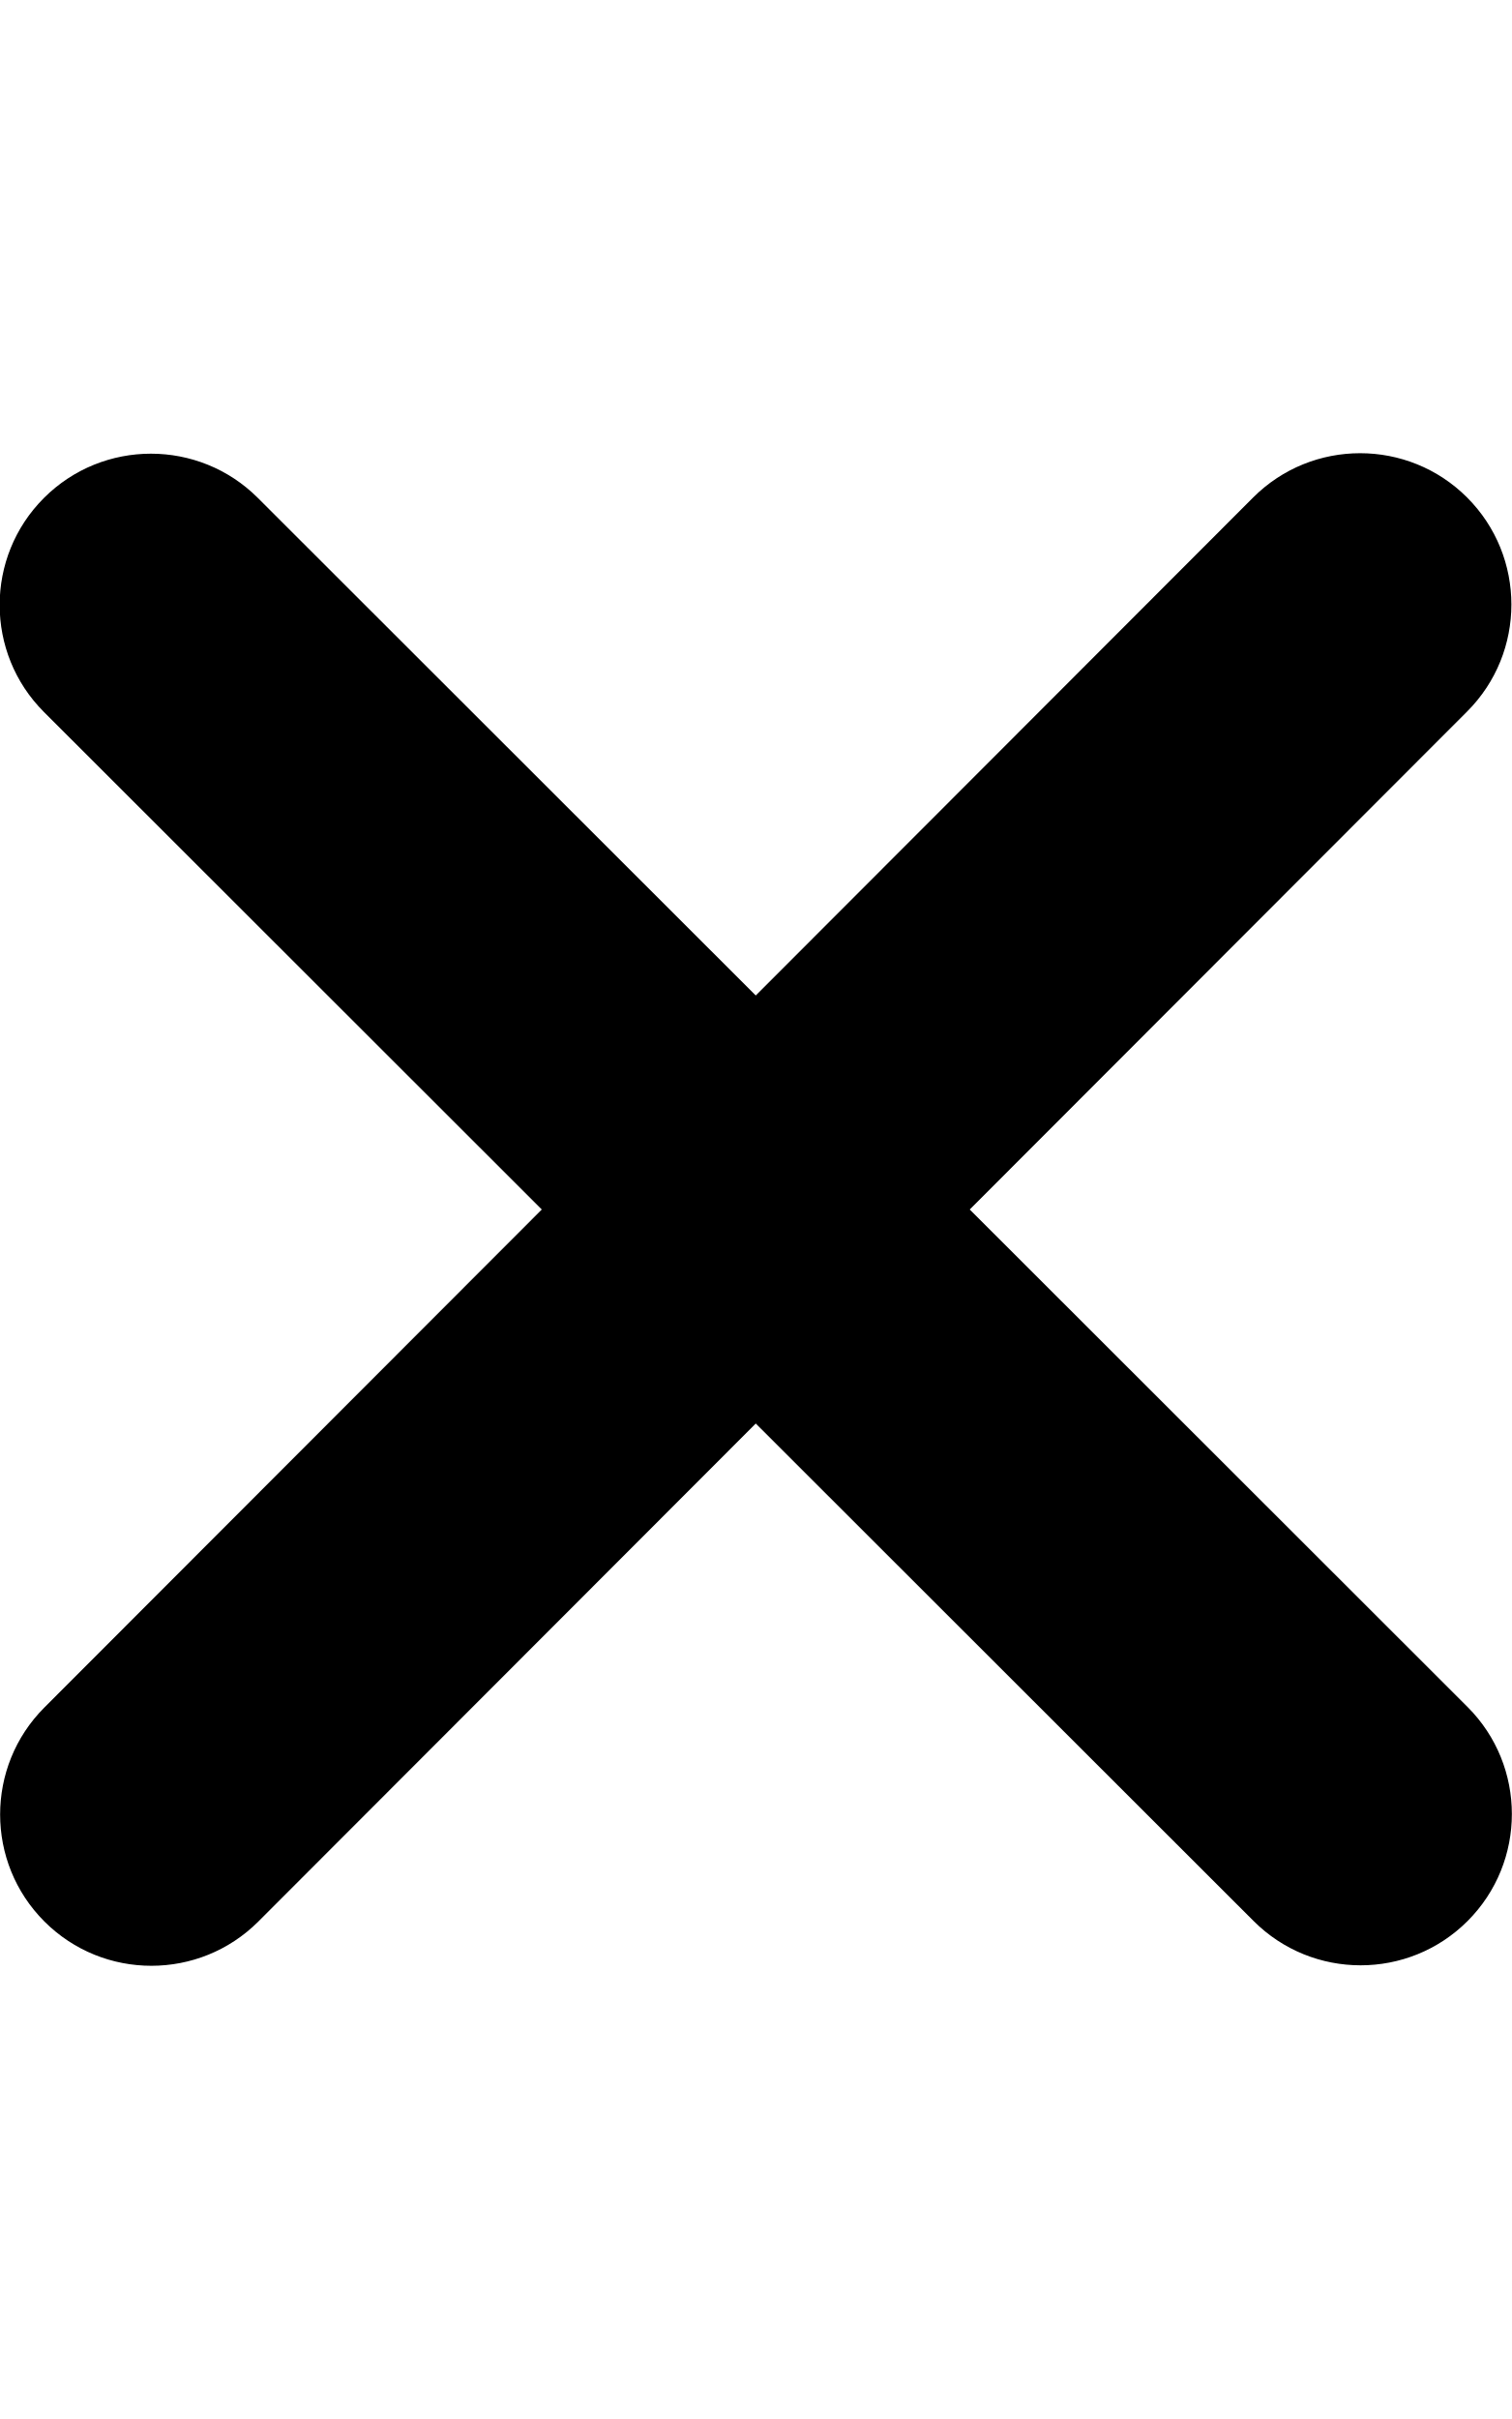
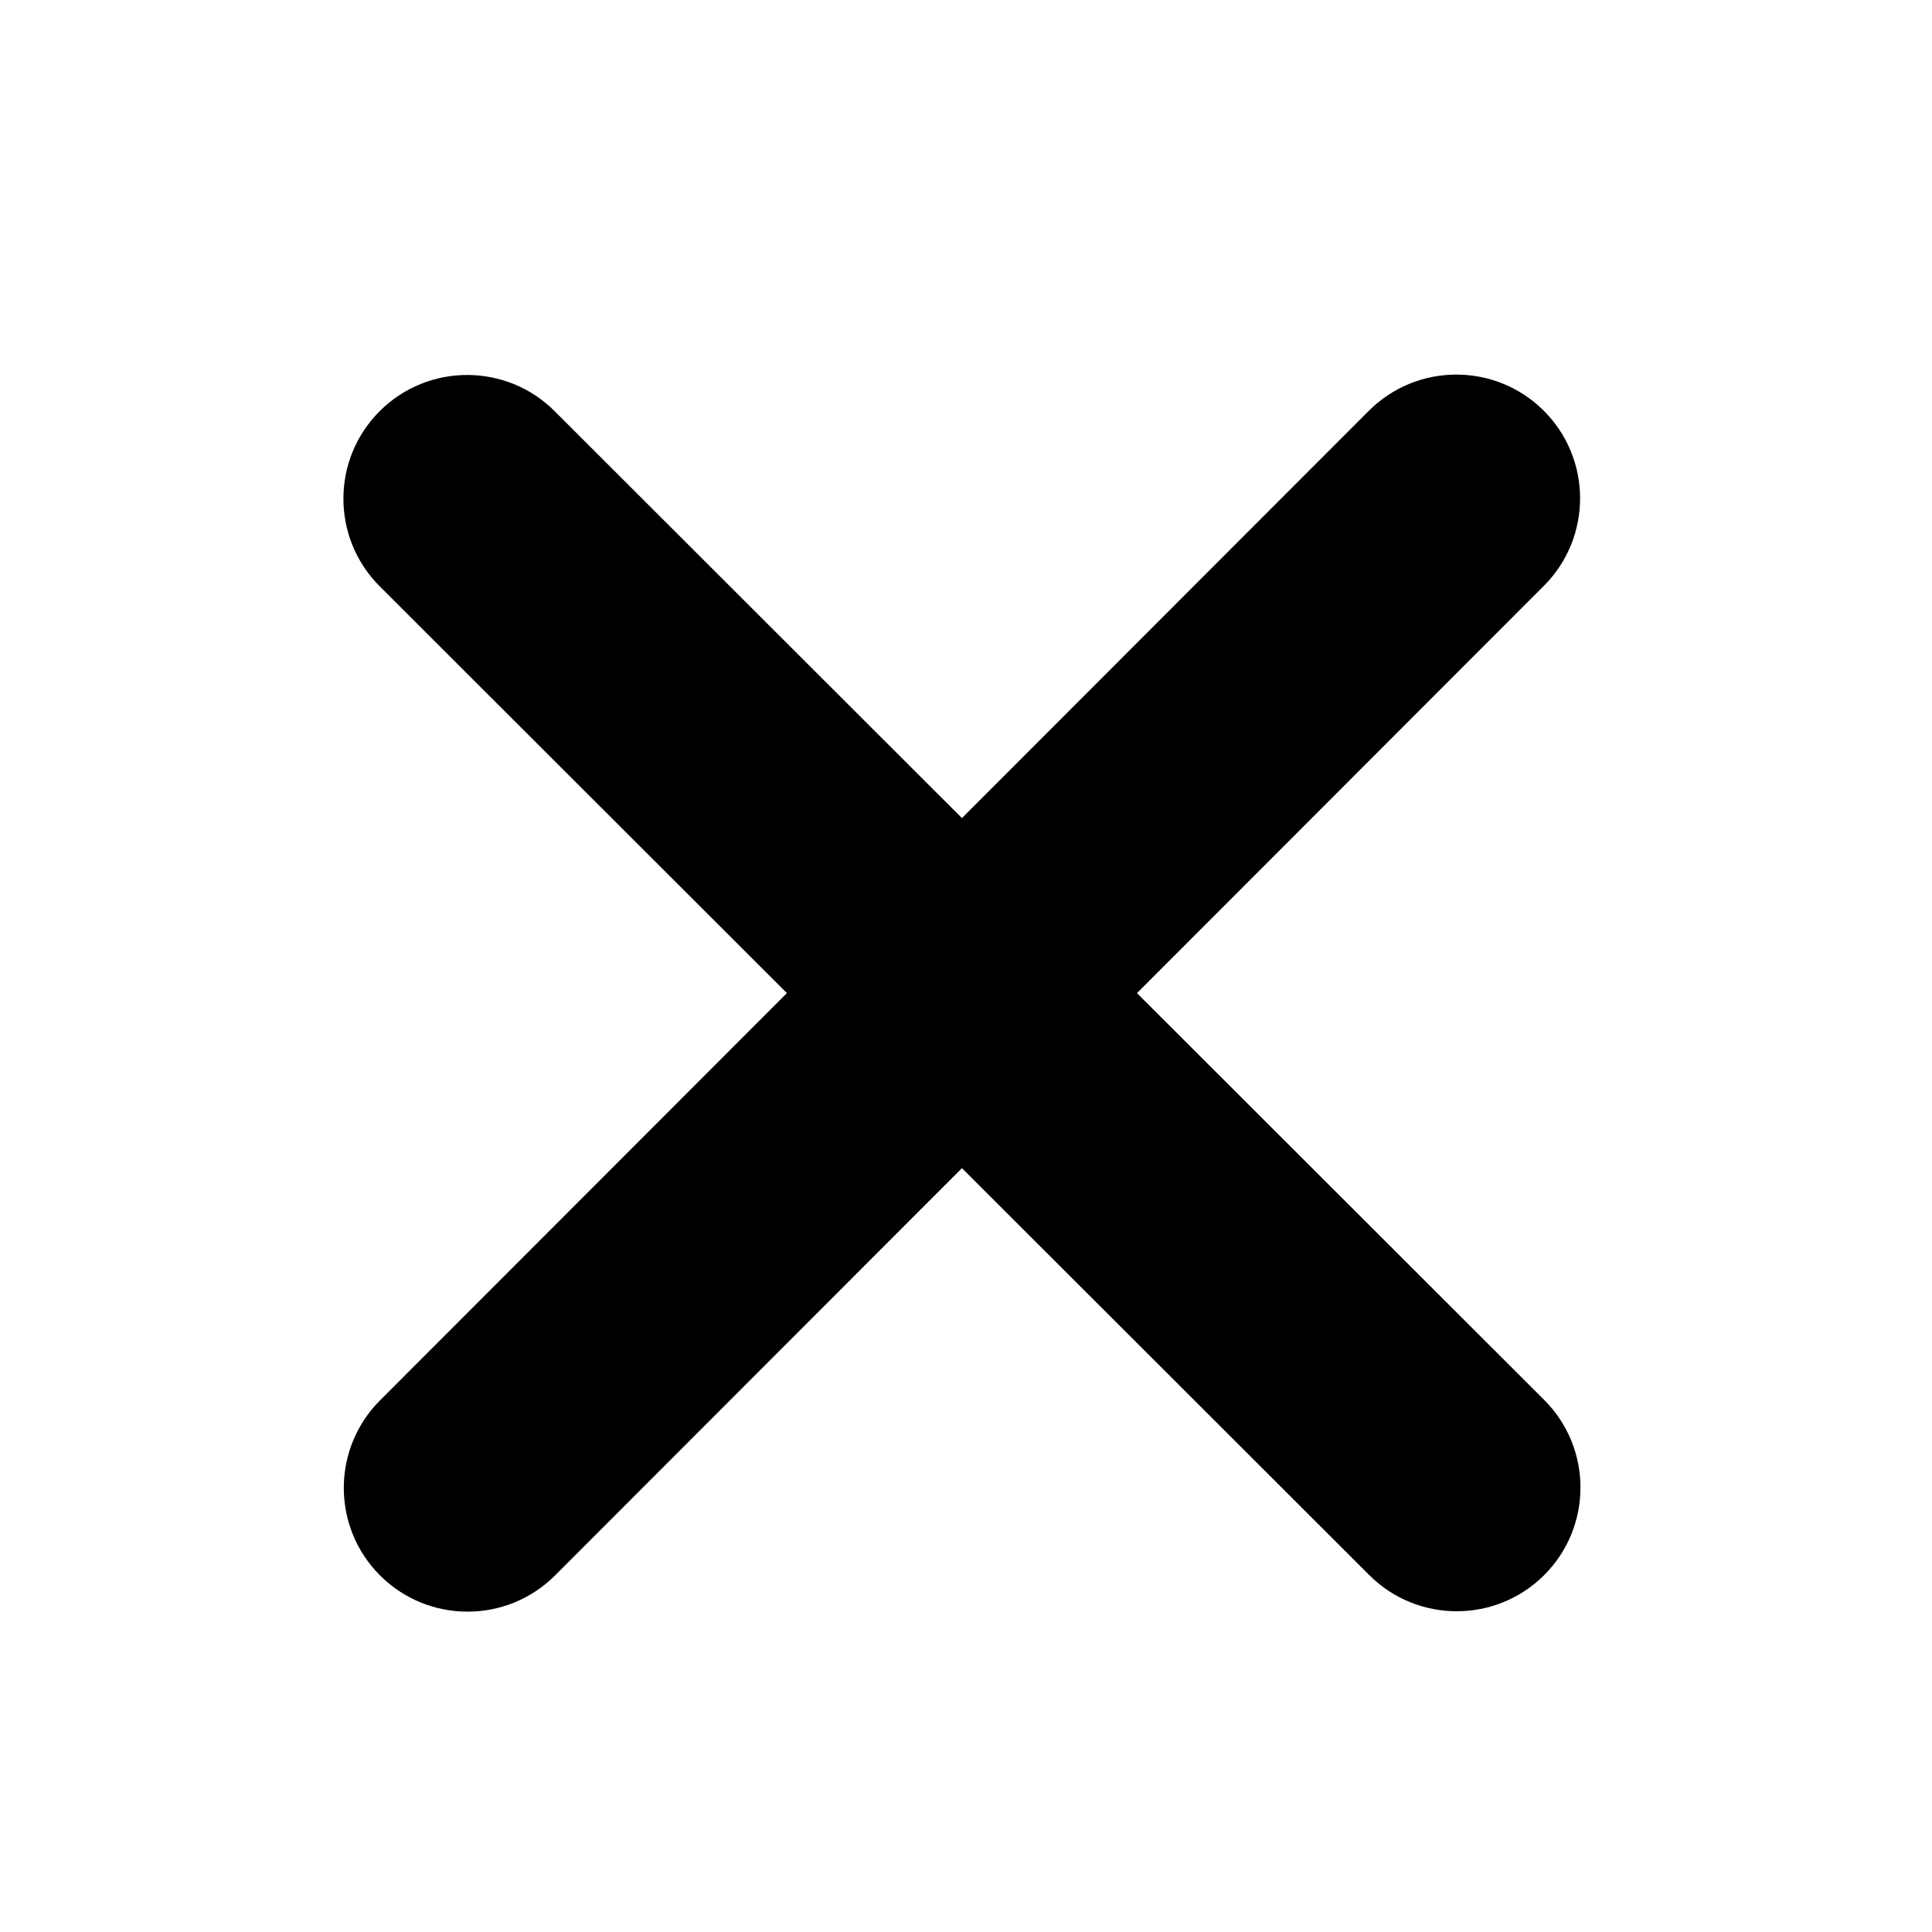
- <svg xmlns="http://www.w3.org/2000/svg" viewBox="0 0 320 512">
-   <path d="M310.6 150.6c12.5-12.5 12.5-32.8 0-45.3s-32.8-12.5-45.3 0L160 210.7 54.6 105.4c-12.5-12.5-32.8-12.5-45.3 0s-12.5 32.8 0 45.3L114.7 256 9.4 361.4c-12.5 12.5-12.5 32.8 0 45.3s32.8 12.5 45.3 0L160 301.3 265.4 406.6c12.5 12.5 32.8 12.5 45.3 0s12.5-32.8 0-45.3L205.3 256 310.6 150.6z" />
+ <svg xmlns="http://www.w3.org/2000/svg" viewBox="0 0 500 500" version="1.1" id="svg4">
+   <defs id="defs8" />
+   <path d="m 399.549,151.617 c 12.5,-12.5 12.5,-32.8 0,-45.3 -12.5,-12.5 -32.8,-12.5 -45.3,0 l -105.3,105.4 -105.4,-105.3 c -12.5,-12.5 -32.8,-12.5 -45.3,0 -12.5,12.5 -12.5,32.8 0,45.3 l 105.4,105.3 -105.3,105.4 c -12.5,12.5 -12.5,32.8 0,45.3 12.5,12.5 32.8,12.5 45.3,0 l 105.3,-105.4 105.4,105.3 c 12.5,12.5 32.8,12.5 45.3,0 12.5,-12.5 12.5,-32.8 0,-45.3 l -105.4,-105.3 z" id="path2" />
</svg>
